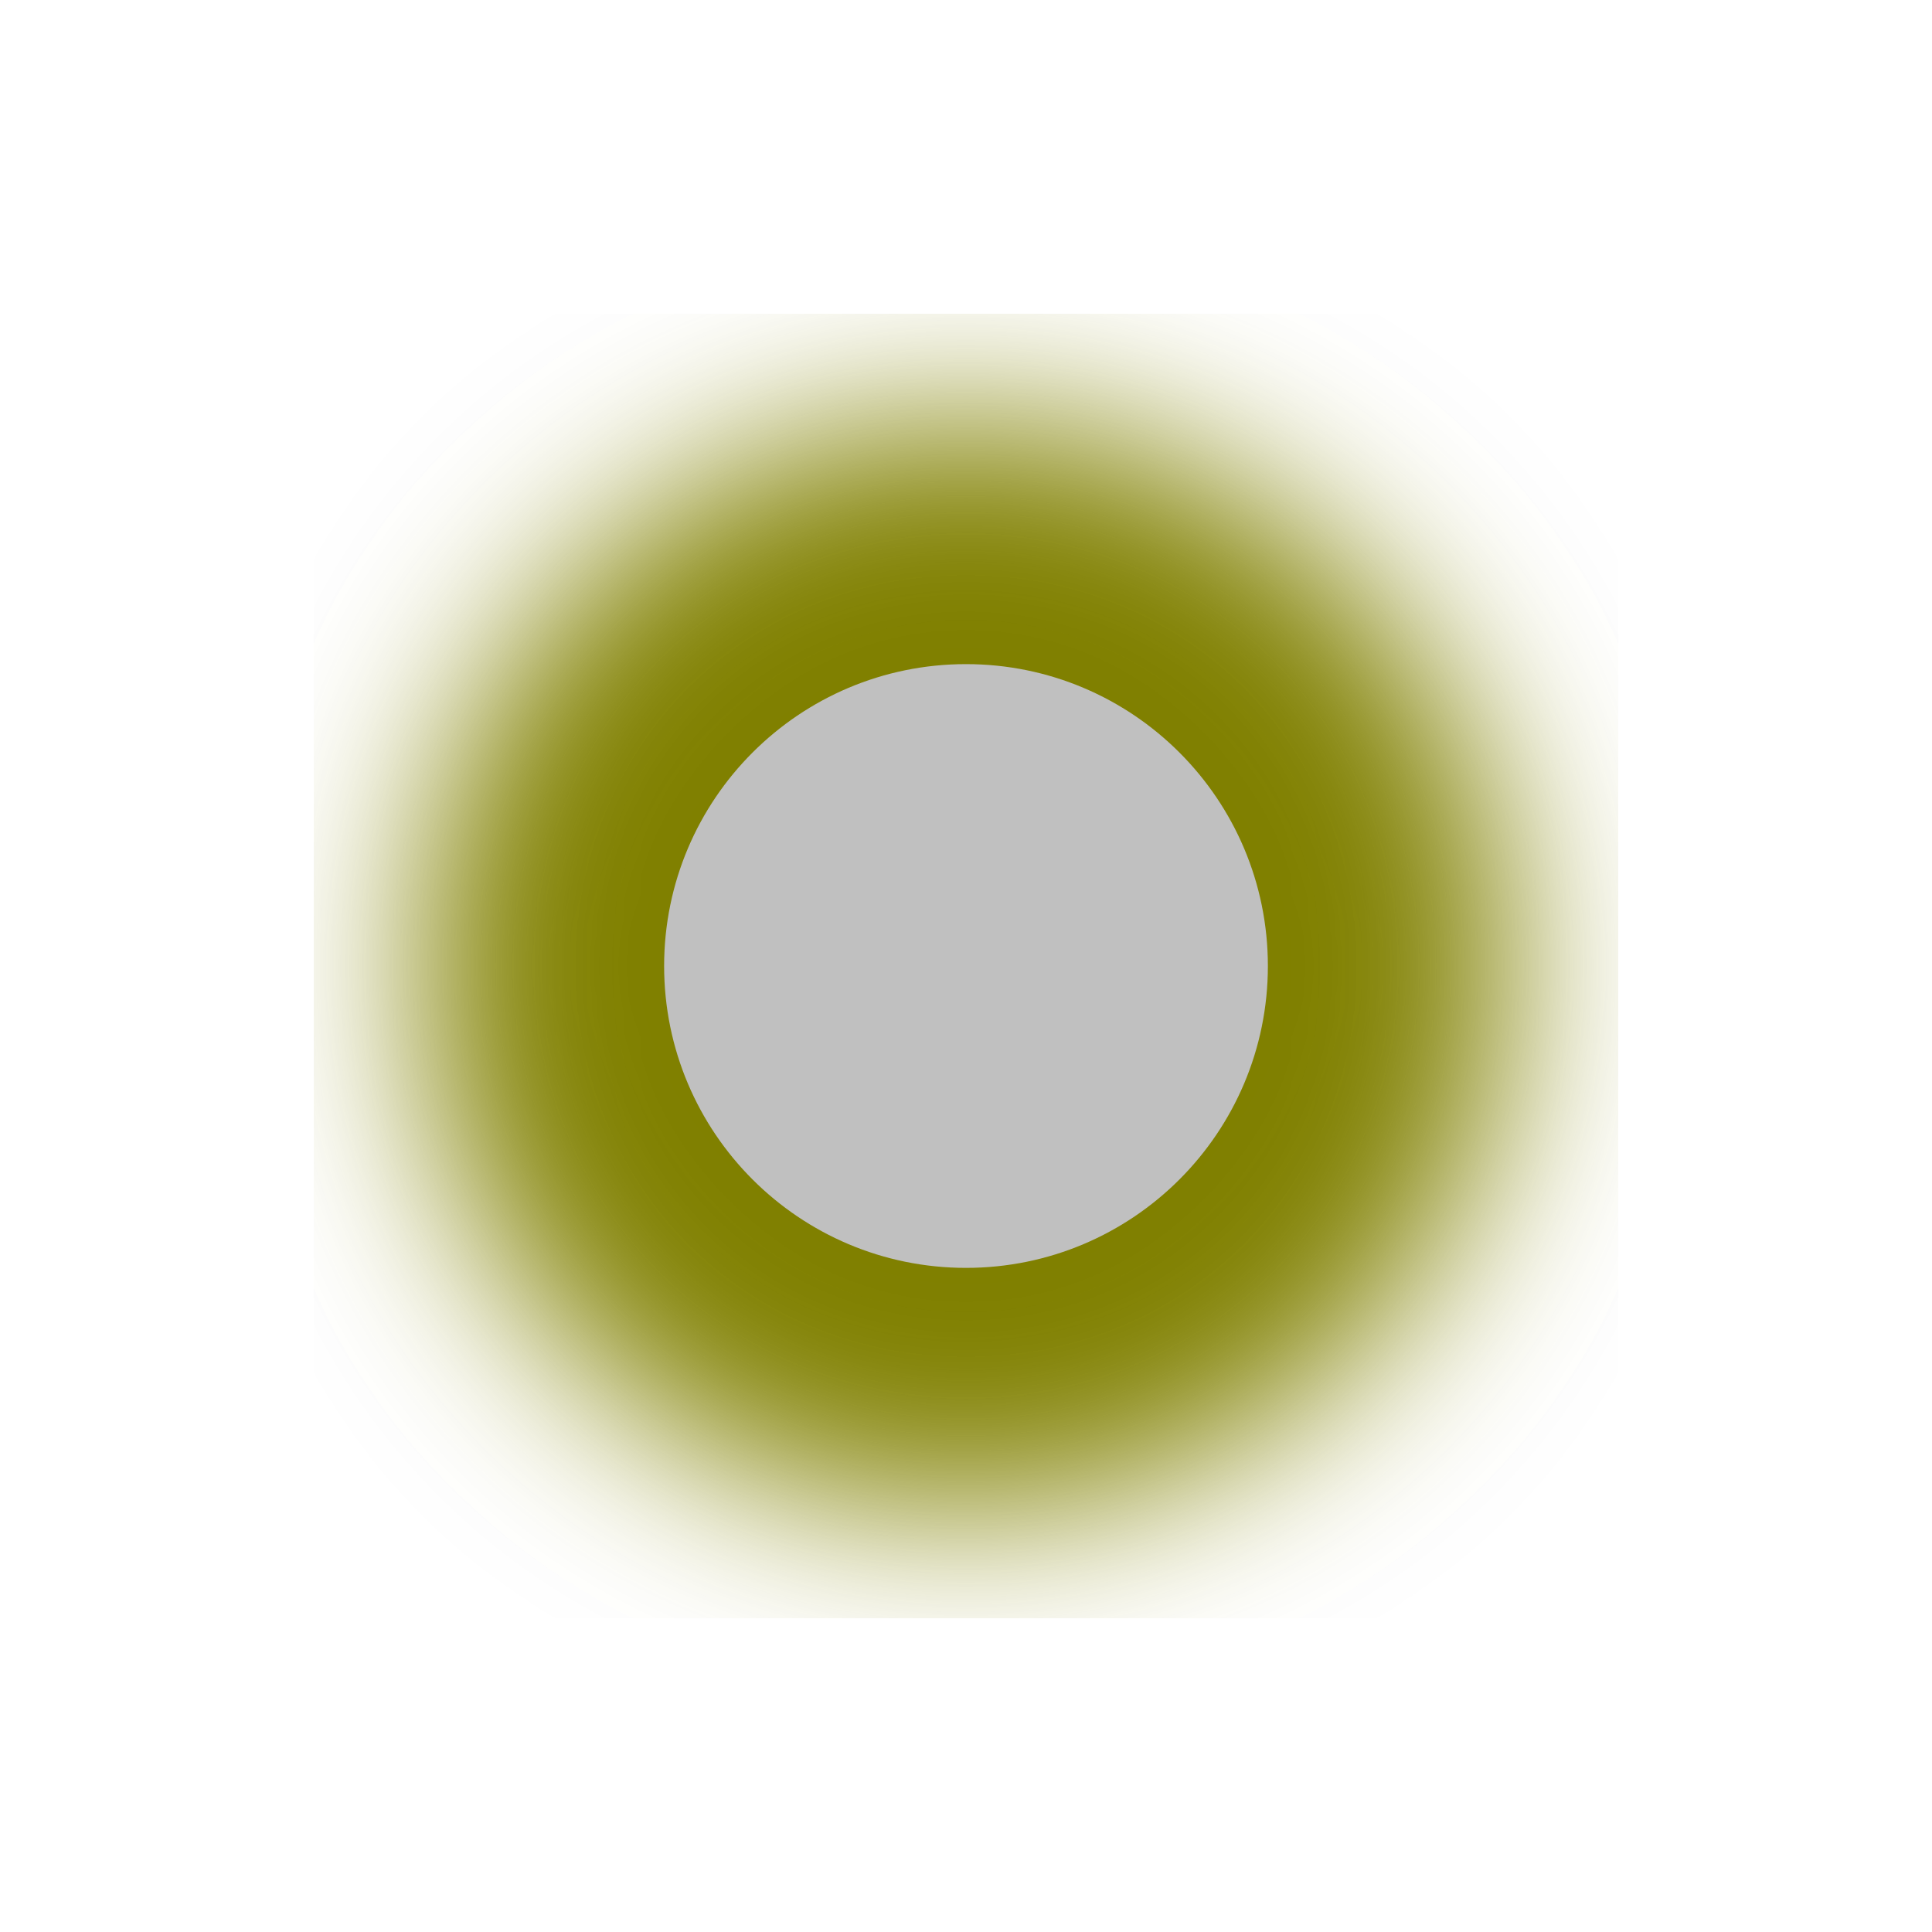
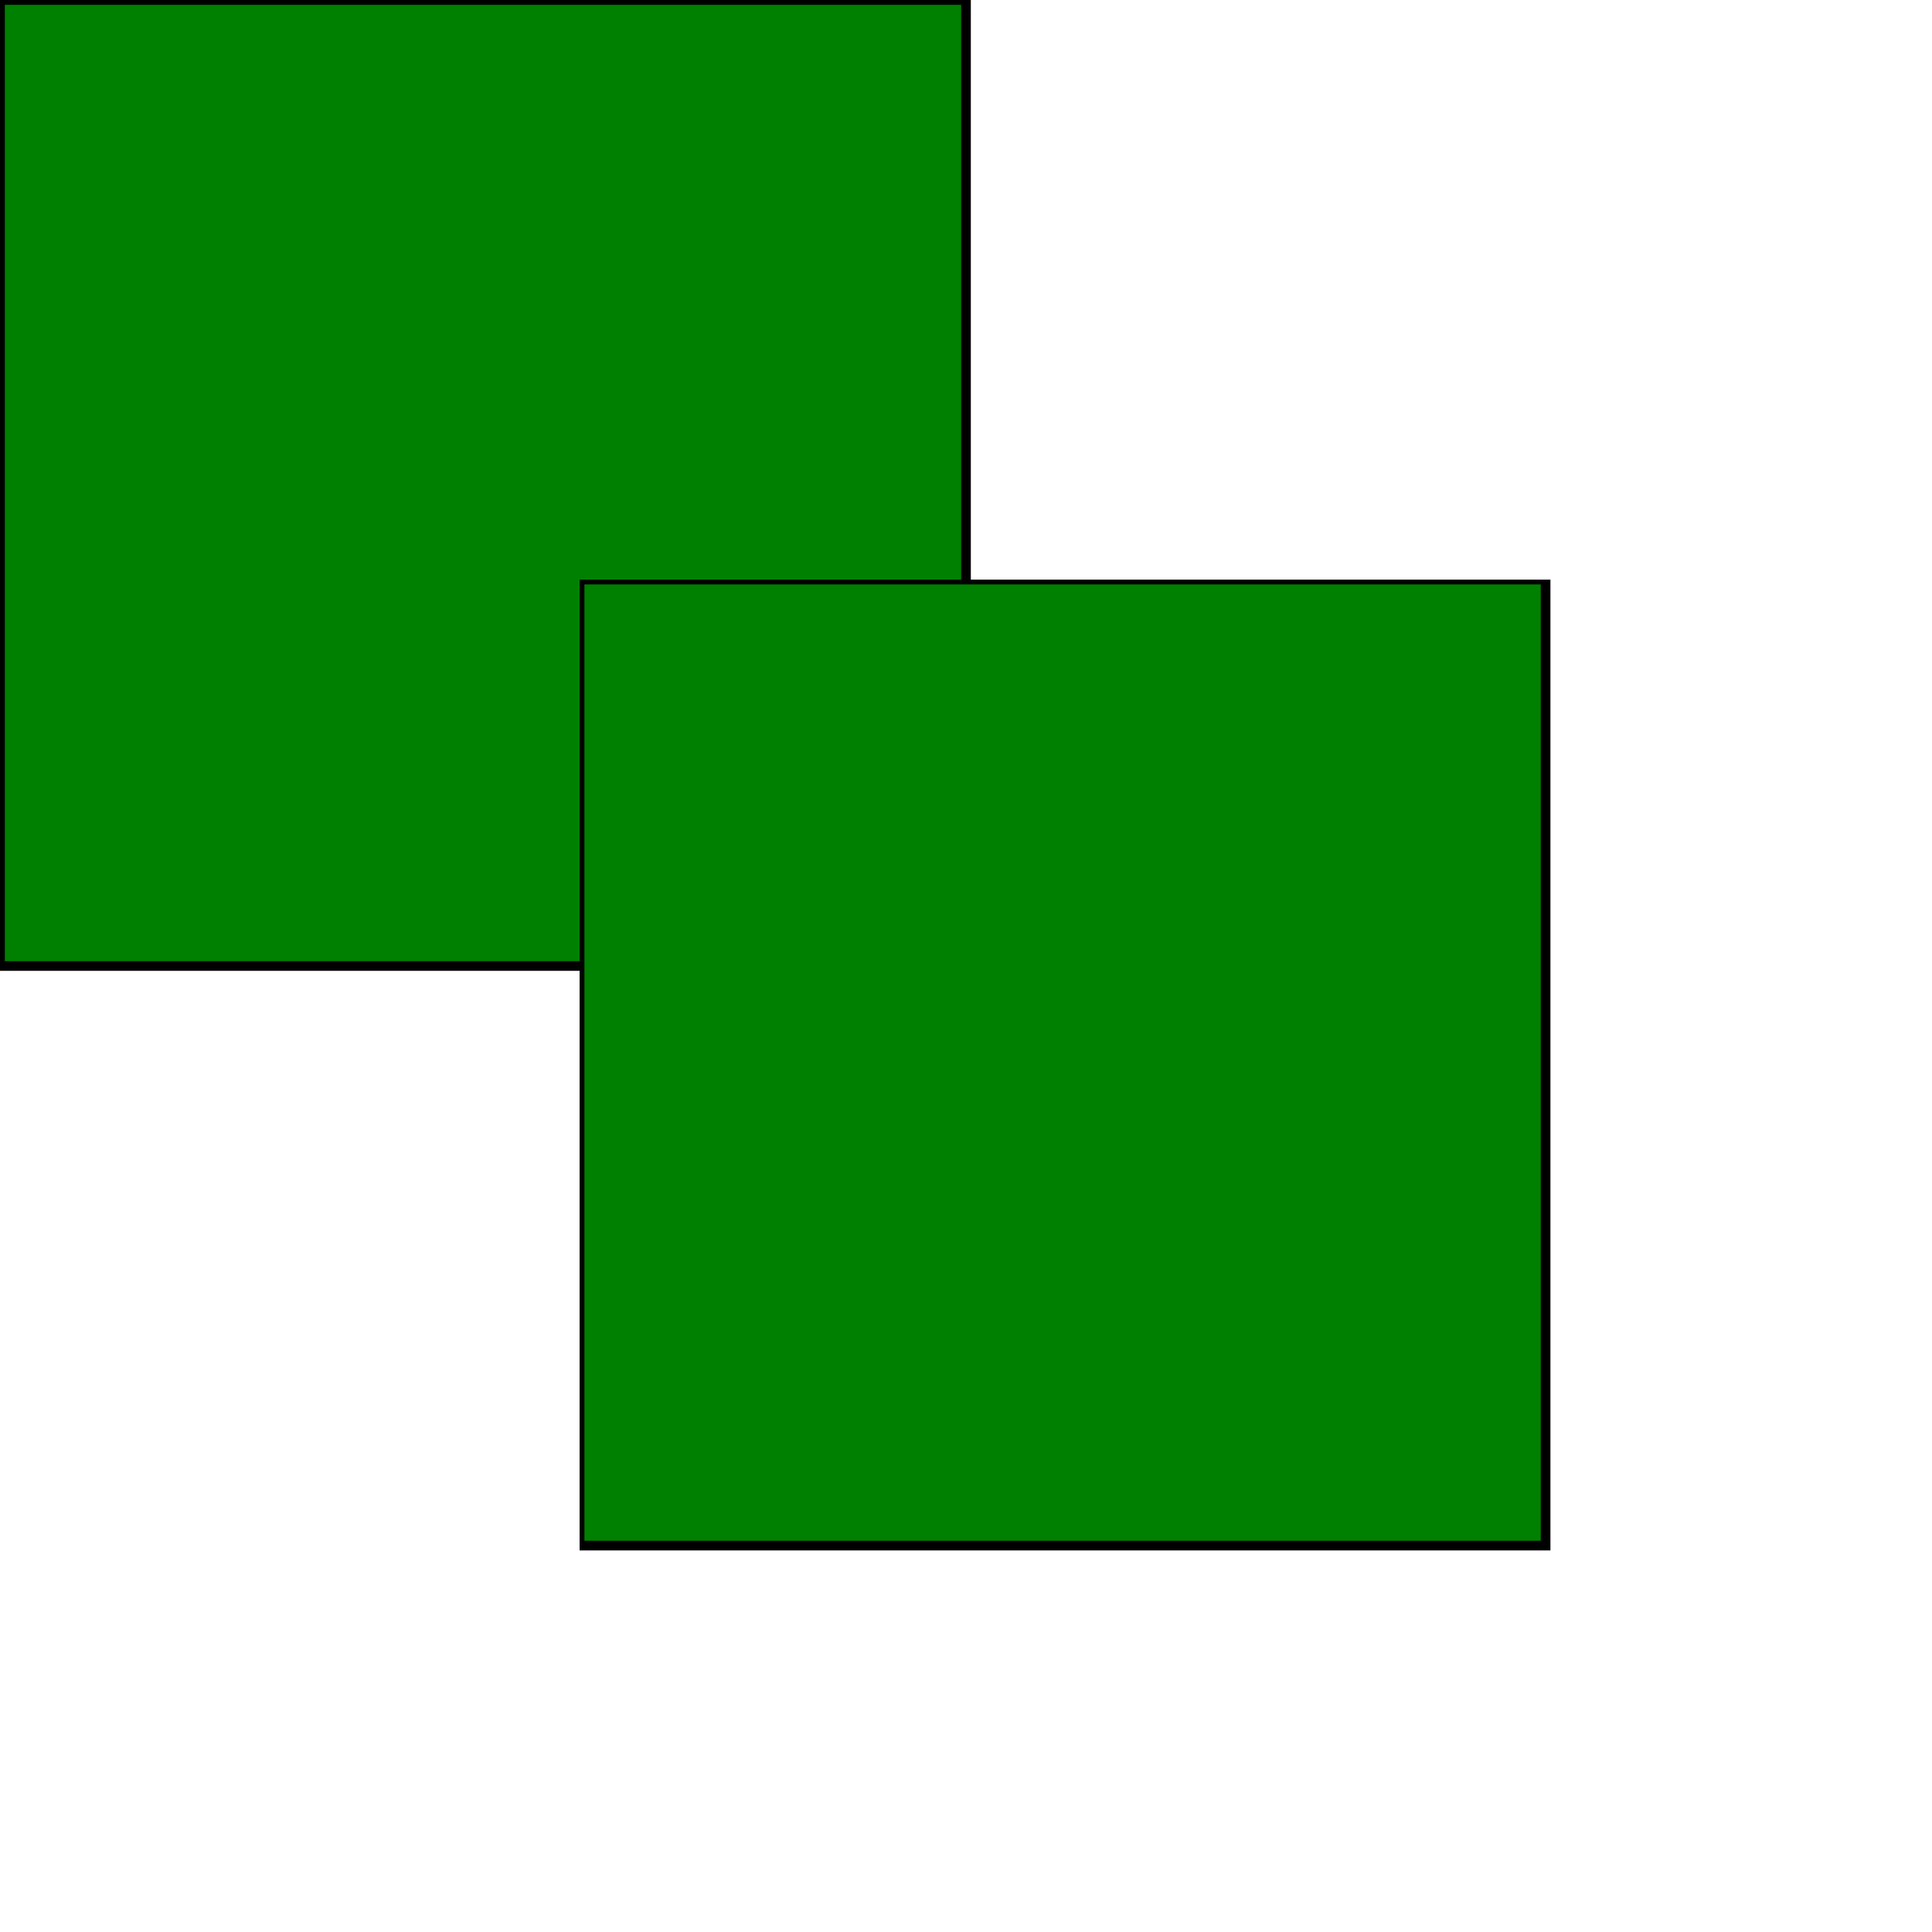
- <svg xmlns="http://www.w3.org/2000/svg" width="64" height="64" viewBox="0 0 64 64">
+ <svg xmlns="http://www.w3.org/2000/svg" width="200" height="200">
  <defs>
-     <filter id="blurFilter">
-       <feGaussianBlur in="SourceGraphic" stdDeviation="3" />
+     <filter id="offset" width="180" height="180">
+       <feOffset in="SourceGraphic" dx="60" dy="60" />
    </filter>
  </defs>
-   <circle cx="32" cy="32" r="18" stroke="none" fill="olive" filter="url(#blurFilter)" />
-   <circle cx="32" cy="32" r="10" stroke="none" fill="silver" />
+   <rect x="0" y="0" width="100" height="100" stroke="black" fill="green" />
+   <rect x="0" y="0" width="100" height="100" stroke="black" fill="green" filter="url(#offset)" />
</svg>
